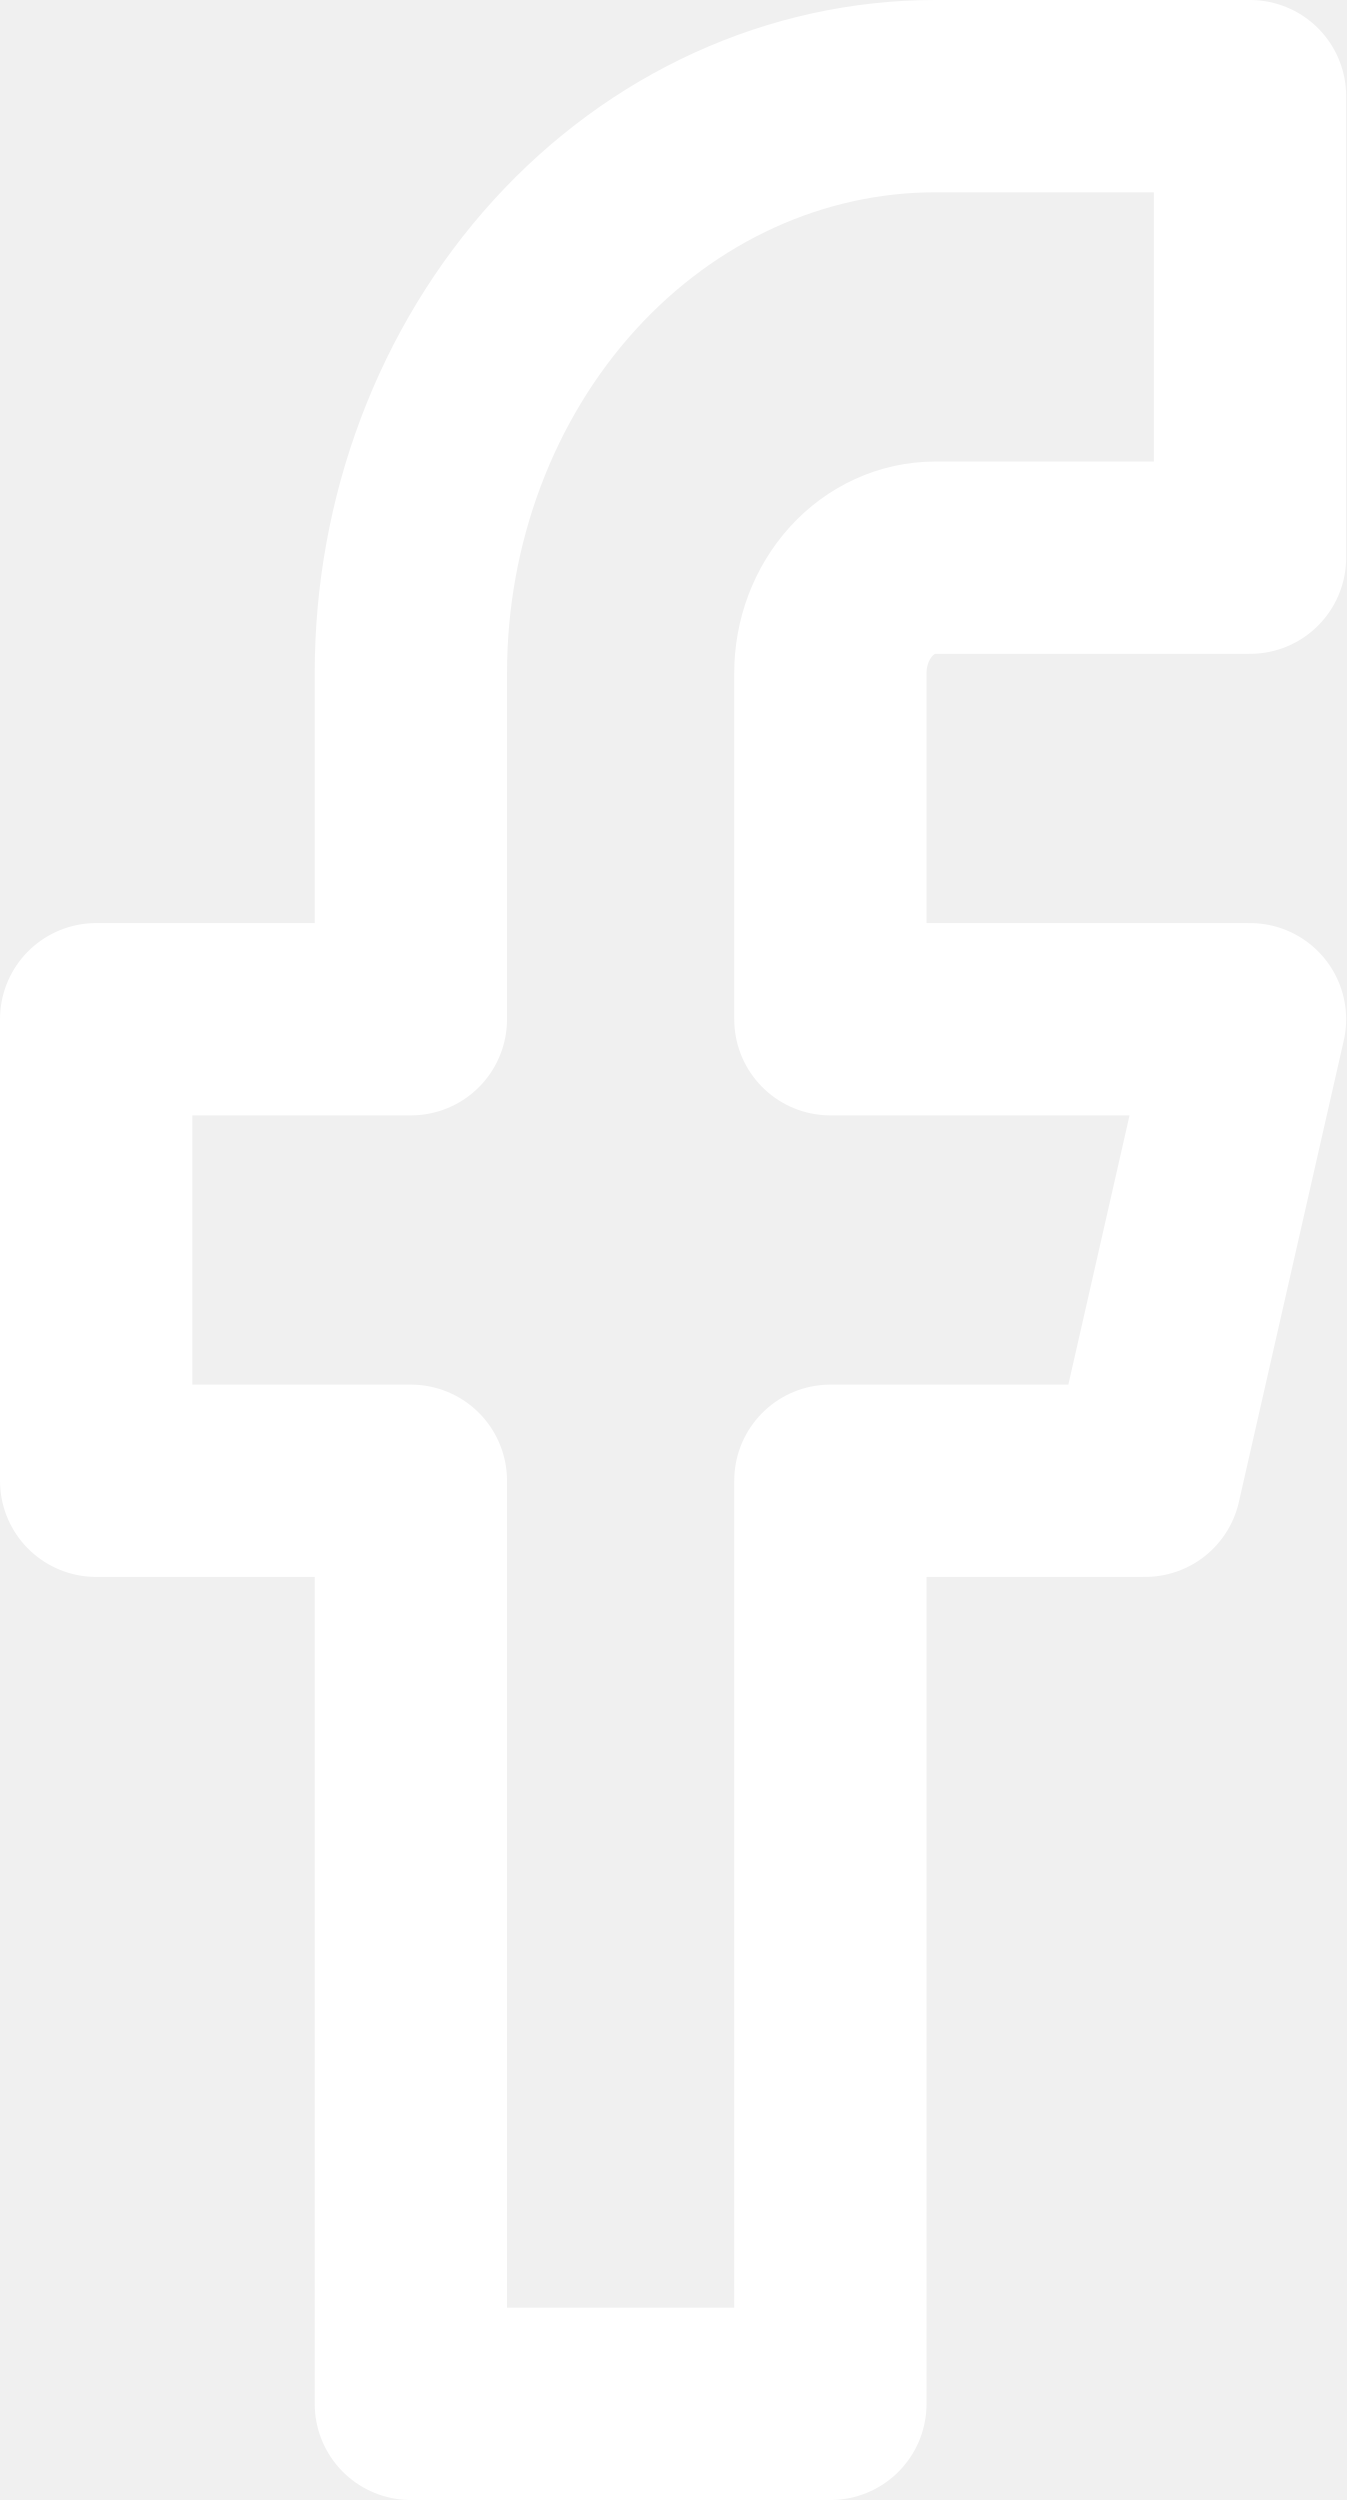
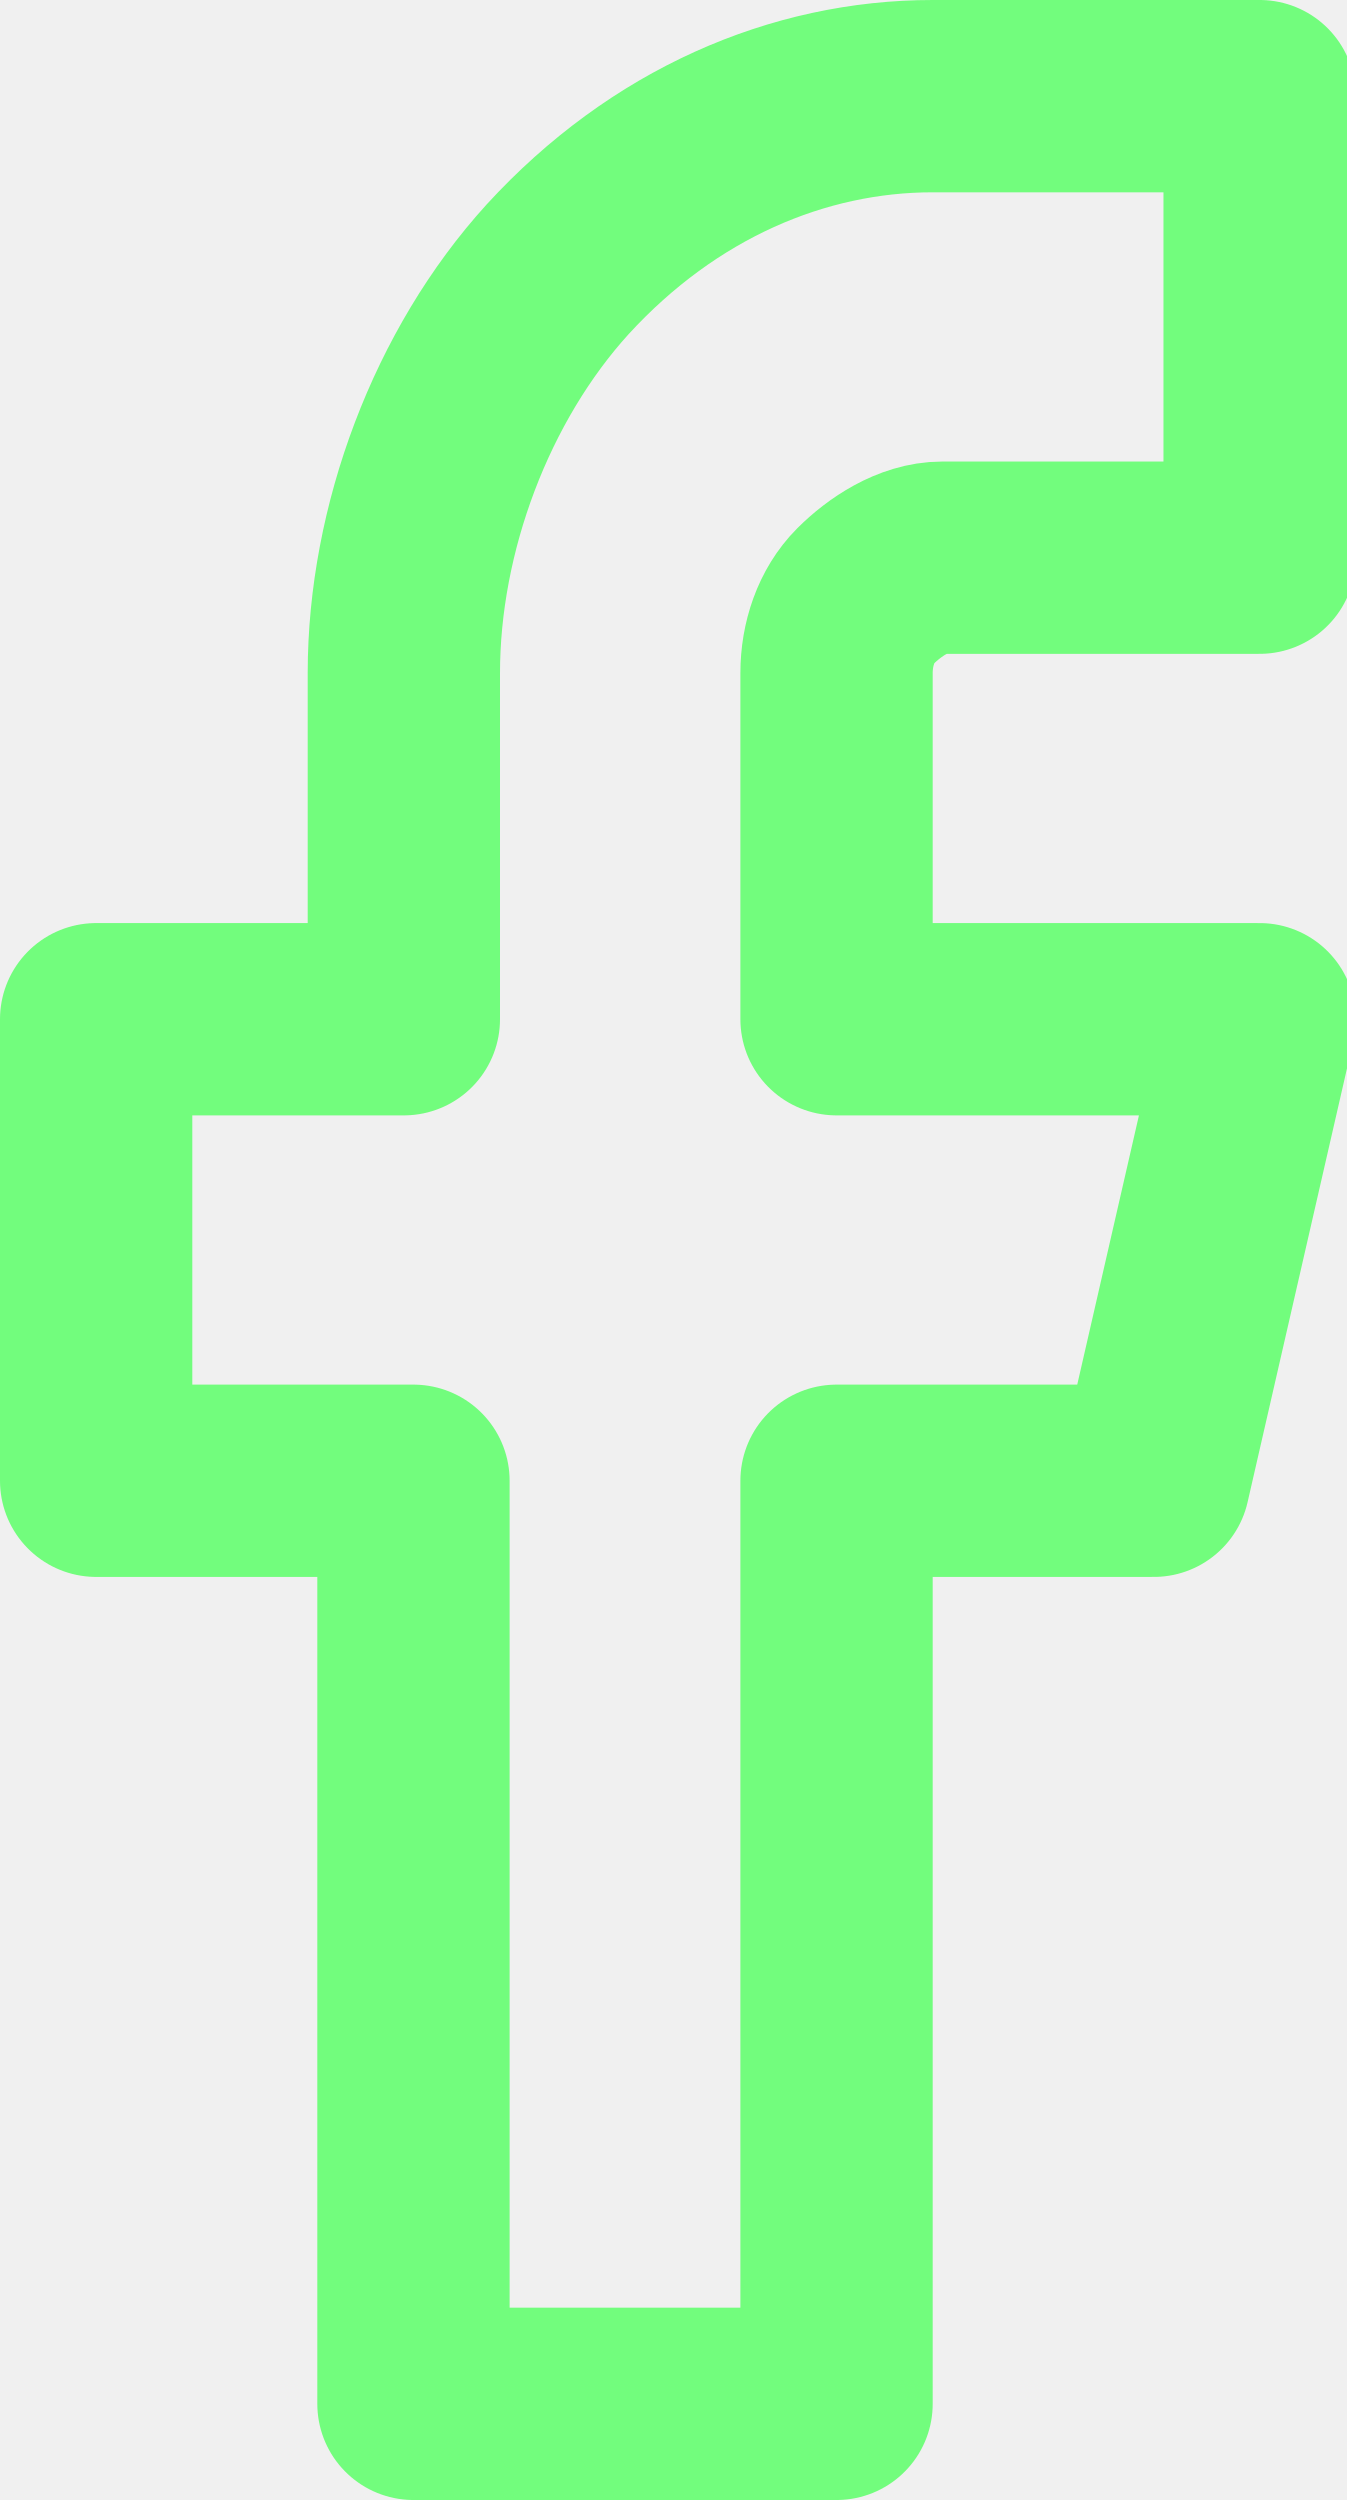
- <svg xmlns="http://www.w3.org/2000/svg" width="14" height="26" viewBox="0 0 14 26" fill="none">
-   <path d="M13 1H9.727C8.281 1 6.893 1.632 5.87 2.757C4.847 3.883 4.273 5.409 4.273 7V10.6H1V15.4H4.273V25H8.636V15.4H11.909L13 10.6H8.636V7C8.636 6.682 8.751 6.377 8.956 6.151C9.16 5.926 9.438 5.8 9.727 5.8H13V1Z" stroke="white" stroke-width="2" stroke-linecap="round" stroke-linejoin="round" />
+ <svg xmlns="http://www.w3.org/2000/svg" id="Layer_1" version="1.1" viewBox="0 0 14 26">
+   <defs>
+     <style>
+       .st0 {
+         fill: none;
+         stroke: #72fd7d;
+         stroke-linecap: round;
+         stroke-linejoin: round;
+         stroke-width: 2px;
+       }
+     </style>
+   </defs>
+   <path class="st0" d="M13,1h-3.3c-1.4,0-2.8.6-3.9,1.8-1,1.1-1.6,2.7-1.6,4.2v3.6H1v4.8h3.3v9.6h4.4v-9.6h3.3l1.1-4.8h-4.4v-3.6c0-.3.1-.6.3-.8.2-.2.5-.4.8-.4h3.3V1Z" />
</svg>
